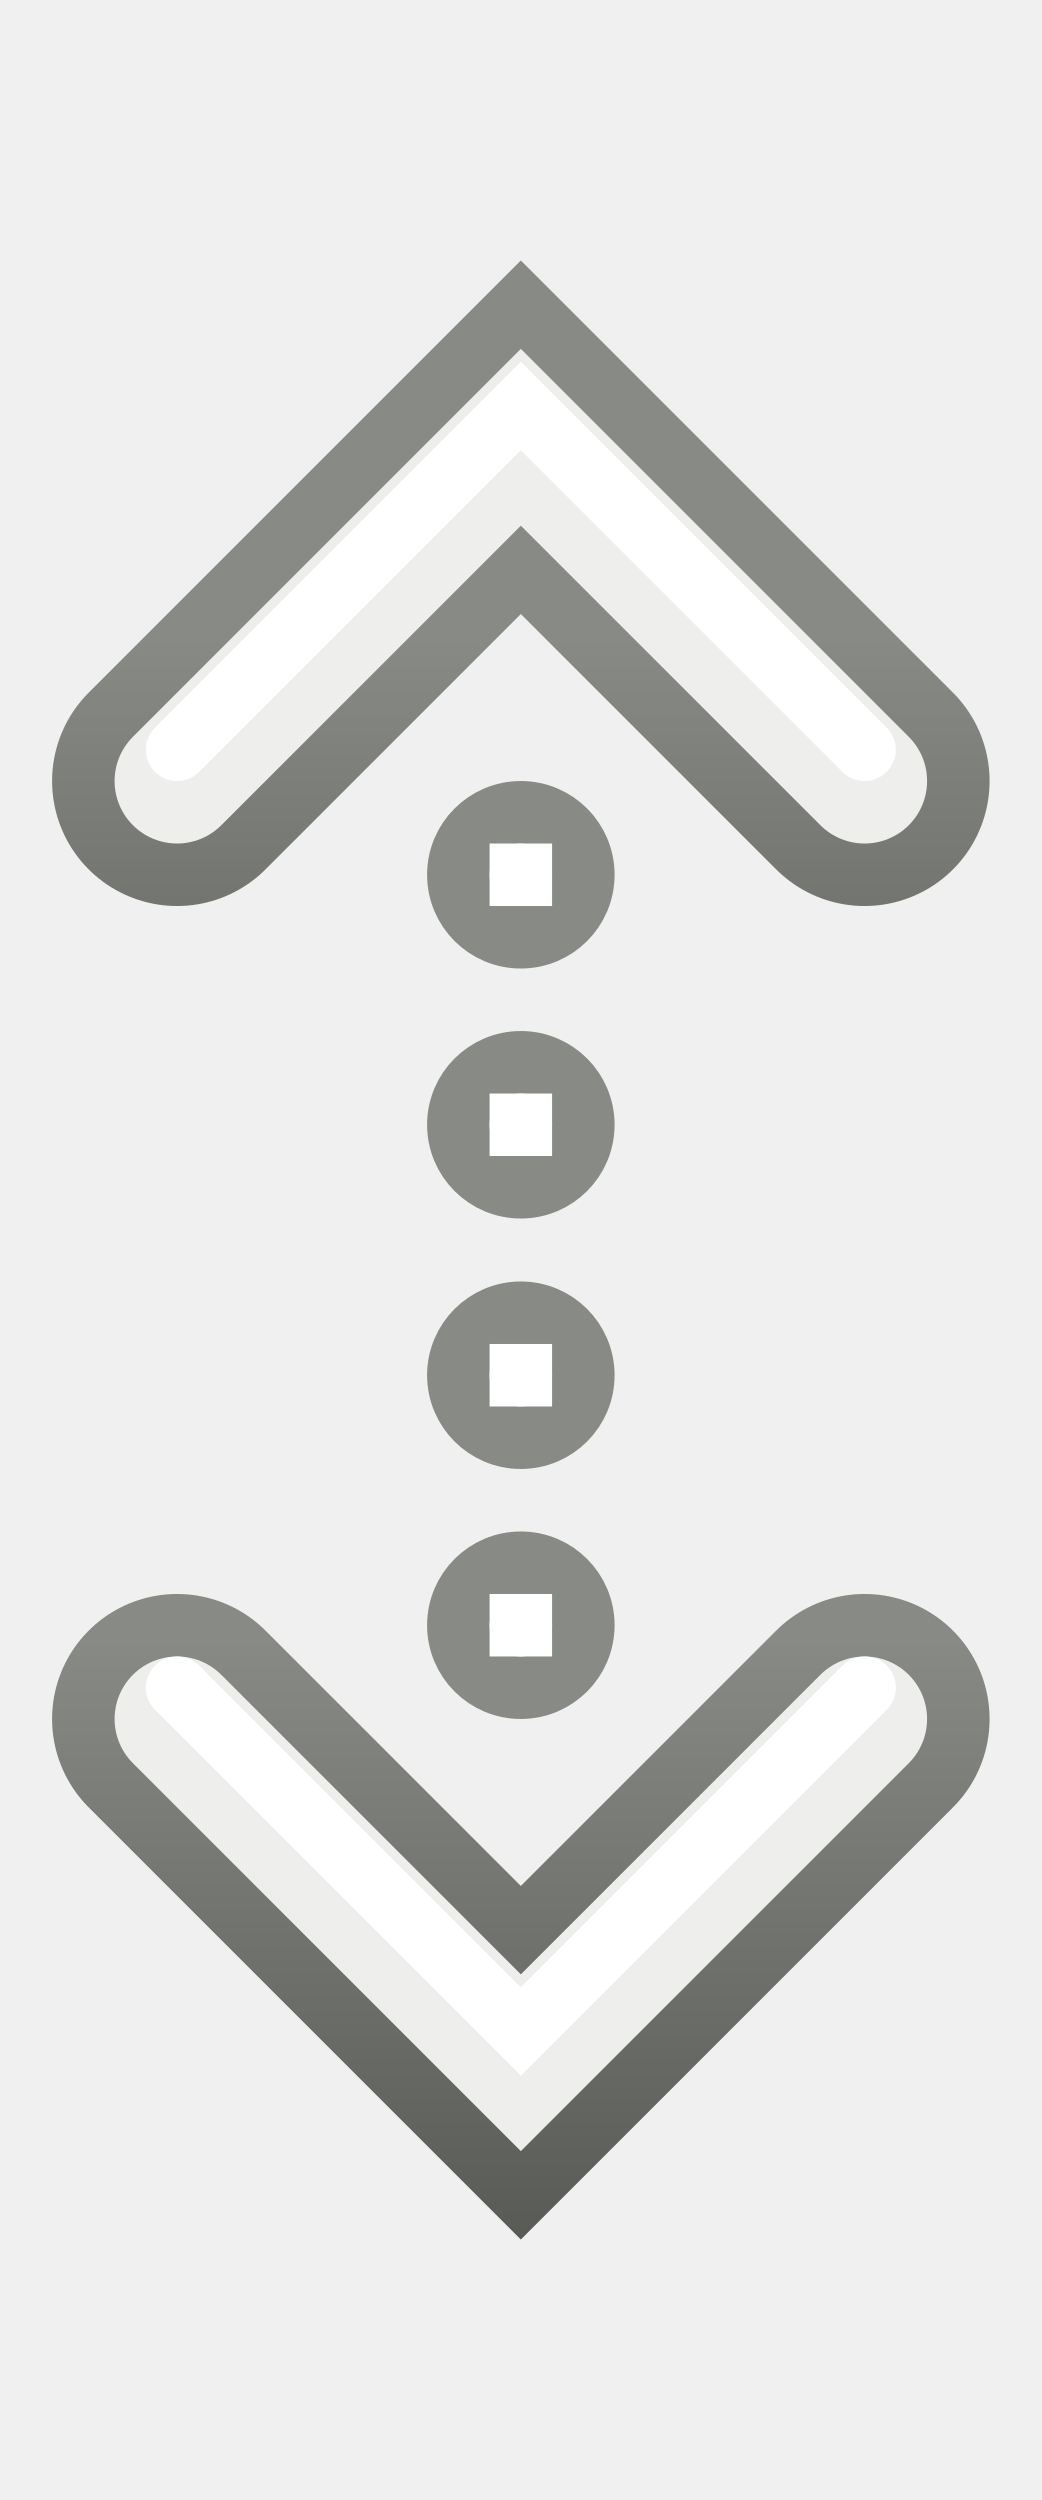
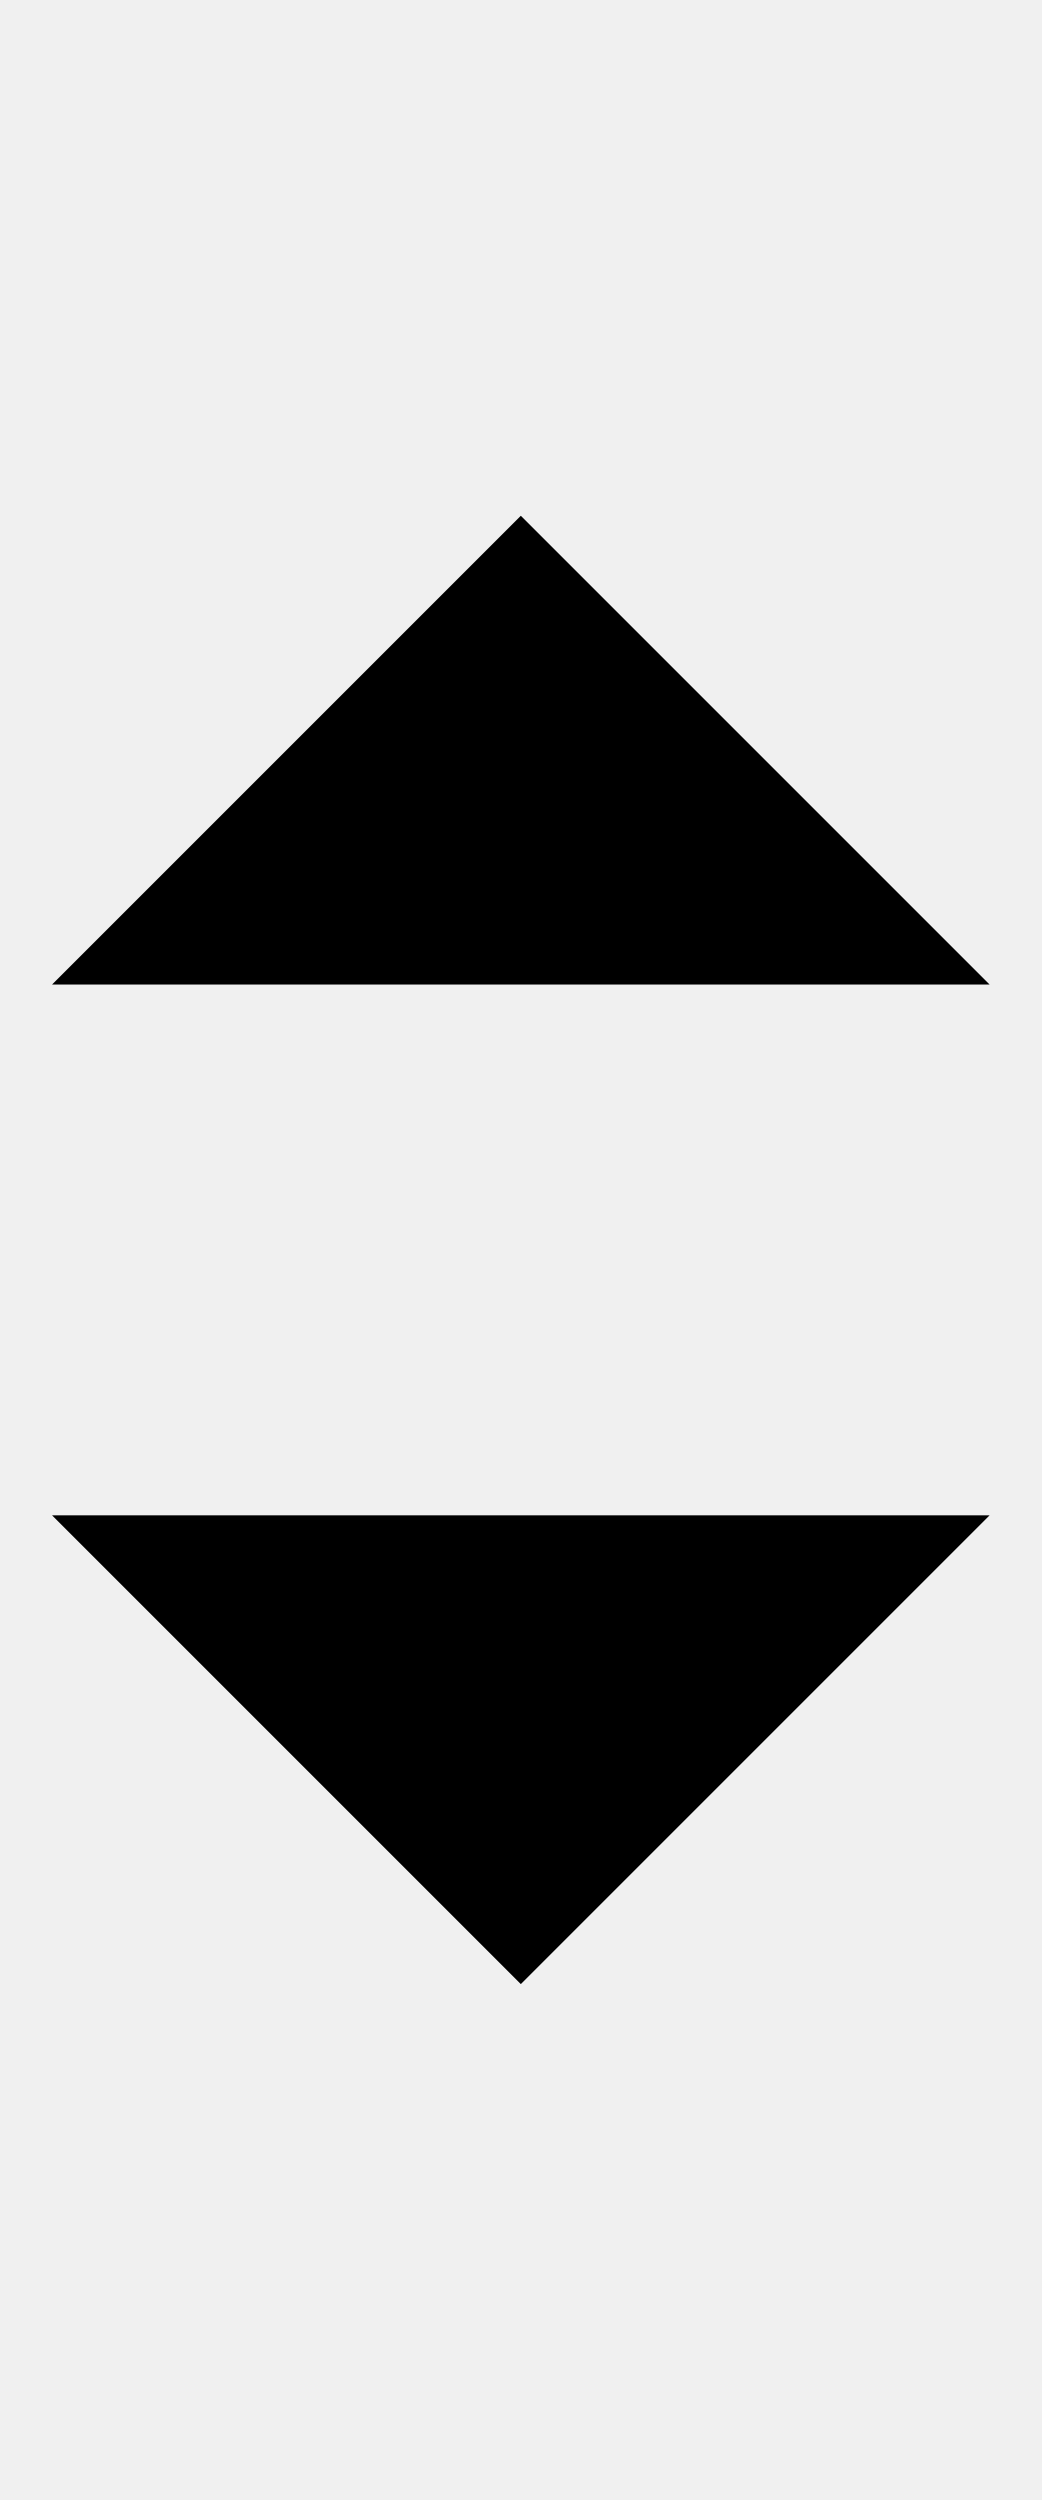
- <svg xmlns="http://www.w3.org/2000/svg" xmlns:xlink="http://www.w3.org/1999/xlink" width="5" height="12" id="svg2987" version="1.1">
+ <svg xmlns="http://www.w3.org/2000/svg" xmlns:xlink="http://www.w3.org/1999/xlink" version="1.1" width="5" height="12" id="svg2987">
  <defs id="defs2989">
-     <linearGradient xlink:href="#linearGradient4022-2-0-9-1" id="linearGradient4884-8-0" x1="31.341" y1="235.032" x2="31.341" y2="224.676" gradientUnits="userSpaceOnUse" gradientTransform="matrix(-1,0,0,1,63,0)" />
+     <linearGradient x1="31.341" y1="235.032" x2="31.341" y2="224.676" id="linearGradient4884-8-0" xlink:href="#linearGradient4022-2-0-9-1" gradientUnits="userSpaceOnUse" gradientTransform="matrix(-1,0,0,1,63,0)" />
    <linearGradient id="linearGradient4022-2-0-9-1">
-       <stop style="stop-color:#555753;stop-opacity:1" offset="0" id="stop4024-2-8-8-2" />
-       <stop style="stop-color:#babdb6;stop-opacity:1" offset="1" id="stop4026-8-3-0-8" />
+       <stop id="stop4024-2-8-8-2" style="stop-color:#555753;stop-opacity:1" offset="0" />
+       <stop id="stop4026-8-3-0-8" style="stop-color:#babdb6;stop-opacity:1" offset="1" />
    </linearGradient>
-     <linearGradient xlink:href="#linearGradient4022-2-0" id="linearGradient4884" x1="31.341" y1="235.032" x2="31.341" y2="224.676" gradientUnits="userSpaceOnUse" />
+     <linearGradient x1="31.341" y1="235.032" x2="31.341" y2="224.676" id="linearGradient4884" xlink:href="#linearGradient4022-2-0" gradientUnits="userSpaceOnUse" />
    <linearGradient id="linearGradient4022-2-0">
-       <stop style="stop-color:#555753;stop-opacity:1" offset="0" id="stop4024-2-8" />
-       <stop style="stop-color:#babdb6;stop-opacity:1" offset="1" id="stop4026-8-3" />
+       <stop id="stop4024-2-8" style="stop-color:#555753;stop-opacity:1" offset="0" />
+       <stop id="stop4026-8-3" style="stop-color:#babdb6;stop-opacity:1" offset="1" />
    </linearGradient>
    <linearGradient id="linearGradient5066">
-       <stop id="stop5068" offset="0" style="stop-color:#555753;stop-opacity:1" />
-       <stop id="stop5070" offset="1" style="stop-color:#888a85;stop-opacity:1" />
+       <stop id="stop5068" style="stop-color:#555753;stop-opacity:1" offset="0" />
+       <stop id="stop5070" style="stop-color:#888a85;stop-opacity:1" offset="1" />
    </linearGradient>
-     <linearGradient xlink:href="#linearGradient4022-2-0" id="linearGradient3083" gradientUnits="userSpaceOnUse" x1="31.341" y1="235.032" x2="31.341" y2="224.676" />
-     <linearGradient xlink:href="#linearGradient5066" id="linearGradient3097" gradientUnits="userSpaceOnUse" gradientTransform="translate(-22.42475,-224.7356)" x1="31.341" y1="235.032" x2="31.341" y2="224.676" />
-     <linearGradient xlink:href="#linearGradient4022-2-0-4" id="linearGradient4884-2" x1="31.341" y1="235.032" x2="31.341" y2="224.676" gradientUnits="userSpaceOnUse" />
+     <linearGradient x1="31.341" y1="235.032" x2="31.341" y2="224.676" id="linearGradient3083" xlink:href="#linearGradient4022-2-0" gradientUnits="userSpaceOnUse" />
+     <linearGradient x1="31.341" y1="235.032" x2="31.341" y2="224.676" id="linearGradient3097" xlink:href="#linearGradient5066" gradientUnits="userSpaceOnUse" gradientTransform="translate(-22.42475,-224.7356)" />
+     <linearGradient x1="31.341" y1="235.032" x2="31.341" y2="224.676" id="linearGradient4884-2" xlink:href="#linearGradient4022-2-0-4" gradientUnits="userSpaceOnUse" />
    <linearGradient id="linearGradient4022-2-0-4">
-       <stop style="stop-color:#555753;stop-opacity:1" offset="0" id="stop4024-2-8-9" />
-       <stop style="stop-color:#babdb6;stop-opacity:1" offset="1" id="stop4026-8-3-3" />
+       <stop id="stop4024-2-8-9" style="stop-color:#555753;stop-opacity:1" offset="0" />
+       <stop id="stop4026-8-3-3" style="stop-color:#babdb6;stop-opacity:1" offset="1" />
    </linearGradient>
-     <linearGradient xlink:href="#linearGradient4022-2-0-3-3-5-3" id="linearGradient4884-0-6-8-7" x1="31.341" y1="235.032" x2="31.341" y2="224.676" gradientUnits="userSpaceOnUse" gradientTransform="matrix(0,-1,-1,0,258,257)" />
+     <linearGradient x1="31.341" y1="235.032" x2="31.341" y2="224.676" id="linearGradient4884-0-6-8-7" xlink:href="#linearGradient4022-2-0-3-3-5-3" gradientUnits="userSpaceOnUse" gradientTransform="matrix(0,-1,-1,0,258,257)" />
    <linearGradient id="linearGradient4022-2-0-3-3-5-3">
-       <stop style="stop-color:#555753;stop-opacity:1" offset="0" id="stop4024-2-8-3-1-6-2" />
-       <stop style="stop-color:#babdb6;stop-opacity:1" offset="1" id="stop4026-8-3-7-4-9-3" />
+       <stop id="stop4024-2-8-3-1-6-2" style="stop-color:#555753;stop-opacity:1" offset="0" />
+       <stop id="stop4026-8-3-7-4-9-3" style="stop-color:#babdb6;stop-opacity:1" offset="1" />
    </linearGradient>
-     <linearGradient xlink:href="#linearGradient4022-2-0-3-3" id="linearGradient4884-0-6" x1="31.341" y1="235.032" x2="31.341" y2="224.676" gradientUnits="userSpaceOnUse" gradientTransform="matrix(0,-1,1,0,-195,257)" />
+     <linearGradient x1="31.341" y1="235.032" x2="31.341" y2="224.676" id="linearGradient4884-0-6" xlink:href="#linearGradient4022-2-0-3-3" gradientUnits="userSpaceOnUse" gradientTransform="matrix(0,-1,1,0,-195,257)" />
    <linearGradient id="linearGradient4022-2-0-3-3">
-       <stop style="stop-color:#555753;stop-opacity:1" offset="0" id="stop4024-2-8-3-1" />
-       <stop style="stop-color:#babdb6;stop-opacity:1" offset="1" id="stop4026-8-3-7-4" />
+       <stop id="stop4024-2-8-3-1" style="stop-color:#555753;stop-opacity:1" offset="0" />
+       <stop id="stop4026-8-3-7-4" style="stop-color:#babdb6;stop-opacity:1" offset="1" />
    </linearGradient>
-     <linearGradient xlink:href="#linearGradient5066-0-5" id="linearGradient4886-7-3" gradientUnits="userSpaceOnUse" x1="31.341" y1="235.032" x2="31.341" y2="224.676" gradientTransform="matrix(0,-1,1,0,-195,257)" />
+     <linearGradient x1="31.341" y1="235.032" x2="31.341" y2="224.676" id="linearGradient4886-7-3" xlink:href="#linearGradient5066-0-5" gradientUnits="userSpaceOnUse" gradientTransform="matrix(0,-1,1,0,-195,257)" />
    <linearGradient id="linearGradient5066-0-5">
-       <stop id="stop5068-1-4" offset="0" style="stop-color:#555753;stop-opacity:1" />
-       <stop id="stop5070-1-9" offset="1" style="stop-color:#888a85;stop-opacity:1" />
+       <stop id="stop5068-1-4" style="stop-color:#555753;stop-opacity:1" offset="0" />
+       <stop id="stop5070-1-9" style="stop-color:#888a85;stop-opacity:1" offset="1" />
    </linearGradient>
-     <linearGradient xlink:href="#linearGradient4022-2-0-3-3-5-3-2" id="linearGradient4884-0-6-8-7-5" x1="31.341" y1="235.032" x2="31.341" y2="224.676" gradientUnits="userSpaceOnUse" gradientTransform="matrix(0,-1,-1,0,258,257)" />
+     <linearGradient x1="31.341" y1="235.032" x2="31.341" y2="224.676" id="linearGradient4884-0-6-8-7-5" xlink:href="#linearGradient4022-2-0-3-3-5-3-2" gradientUnits="userSpaceOnUse" gradientTransform="matrix(0,-1,-1,0,258,257)" />
    <linearGradient id="linearGradient4022-2-0-3-3-5-3-2">
-       <stop style="stop-color:#555753;stop-opacity:1" offset="0" id="stop4024-2-8-3-1-6-2-3" />
-       <stop style="stop-color:#babdb6;stop-opacity:1" offset="1" id="stop4026-8-3-7-4-9-3-5" />
+       <stop id="stop4024-2-8-3-1-6-2-3" style="stop-color:#555753;stop-opacity:1" offset="0" />
+       <stop id="stop4026-8-3-7-4-9-3-5" style="stop-color:#babdb6;stop-opacity:1" offset="1" />
    </linearGradient>
-     <linearGradient xlink:href="#linearGradient5066-0-5-9-0" id="linearGradient4886-7-3-4-8" gradientUnits="userSpaceOnUse" x1="31.341" y1="235.032" x2="31.341" y2="224.676" gradientTransform="matrix(0,-1,-1,0,258,257)" />
+     <linearGradient x1="31.341" y1="235.032" x2="31.341" y2="224.676" id="linearGradient4886-7-3-4-8" xlink:href="#linearGradient5066-0-5-9-0" gradientUnits="userSpaceOnUse" gradientTransform="matrix(0,-1,-1,0,258,257)" />
    <linearGradient id="linearGradient5066-0-5-9-0">
-       <stop id="stop5068-1-4-8-0" offset="0" style="stop-color:#555753;stop-opacity:1" />
-       <stop id="stop5070-1-9-9-9" offset="1" style="stop-color:#888a85;stop-opacity:1" />
+       <stop id="stop5068-1-4-8-0" style="stop-color:#555753;stop-opacity:1" offset="0" />
+       <stop id="stop5070-1-9-9-9" style="stop-color:#888a85;stop-opacity:1" offset="1" />
    </linearGradient>
-     <linearGradient xlink:href="#linearGradient5066-0-5" id="linearGradient3595" gradientUnits="userSpaceOnUse" gradientTransform="matrix(0,-1,1,0,-195,257)" x1="31.341" y1="235.032" x2="31.341" y2="224.676" />
-     <linearGradient xlink:href="#linearGradient4022-2-0-3-3" id="linearGradient3597" gradientUnits="userSpaceOnUse" gradientTransform="matrix(0,-1,1,0,-195,257)" x1="31.341" y1="235.032" x2="31.341" y2="224.676" />
-     <linearGradient xlink:href="#linearGradient5066-0-5-9-0" id="linearGradient3599" gradientUnits="userSpaceOnUse" gradientTransform="matrix(0,-1,-1,0,258,257)" x1="31.341" y1="235.032" x2="31.341" y2="224.676" />
-     <linearGradient xlink:href="#linearGradient4022-2-0-3-3-5-3-2" id="linearGradient3601" gradientUnits="userSpaceOnUse" gradientTransform="matrix(0,-1,-1,0,258,257)" x1="31.341" y1="235.032" x2="31.341" y2="224.676" />
-     <linearGradient xlink:href="#linearGradient5066-0-5-9-0" id="linearGradient3621" gradientUnits="userSpaceOnUse" gradientTransform="matrix(0,-1,-1,0,258,257)" x1="31.341" y1="235.032" x2="31.341" y2="224.676" />
-     <linearGradient xlink:href="#linearGradient4022-2-0-3-3-5-3-2" id="linearGradient3623" gradientUnits="userSpaceOnUse" gradientTransform="matrix(0,-1,-1,0,258,257)" x1="31.341" y1="235.032" x2="31.341" y2="224.676" />
-     <linearGradient xlink:href="#linearGradient5066-0-5" id="linearGradient3625" gradientUnits="userSpaceOnUse" gradientTransform="matrix(0,-1,1,0,-195,257)" x1="31.341" y1="235.032" x2="31.341" y2="224.676" />
-     <linearGradient xlink:href="#linearGradient4022-2-0-3-3" id="linearGradient3627" gradientUnits="userSpaceOnUse" gradientTransform="matrix(0,-1,1,0,-195,257)" x1="31.341" y1="235.032" x2="31.341" y2="224.676" />
-     <linearGradient xlink:href="#linearGradient5066-0-5-9-0" id="linearGradient3645" gradientUnits="userSpaceOnUse" gradientTransform="matrix(0,-1,-1,0,258,257)" x1="31.341" y1="235.032" x2="31.341" y2="224.676" />
-     <linearGradient xlink:href="#linearGradient4022-2-0-3-3-5-3-2" id="linearGradient3647" gradientUnits="userSpaceOnUse" gradientTransform="matrix(0,-1,-1,0,258,257)" x1="31.341" y1="235.032" x2="31.341" y2="224.676" />
-     <linearGradient xlink:href="#linearGradient5066-0-5" id="linearGradient3669" gradientUnits="userSpaceOnUse" gradientTransform="matrix(0,-1,1,0,-195,257)" x1="31.341" y1="235.032" x2="31.341" y2="224.676" />
-     <linearGradient xlink:href="#linearGradient4022-2-0-3-3" id="linearGradient3671" gradientUnits="userSpaceOnUse" gradientTransform="matrix(0,-1,1,0,-195,257)" x1="31.341" y1="235.032" x2="31.341" y2="224.676" />
-     <linearGradient xlink:href="#linearGradient5066-0-5-9-0" id="linearGradient3673" gradientUnits="userSpaceOnUse" gradientTransform="matrix(0,-1,-1,0,258,257)" x1="31.341" y1="235.032" x2="31.341" y2="224.676" />
-     <linearGradient xlink:href="#linearGradient4022-2-0-3-3-5-3-2" id="linearGradient3675" gradientUnits="userSpaceOnUse" gradientTransform="matrix(0,-1,-1,0,258,257)" x1="31.341" y1="235.032" x2="31.341" y2="224.676" />
+     <linearGradient x1="31.341" y1="235.032" x2="31.341" y2="224.676" id="linearGradient3595" xlink:href="#linearGradient5066-0-5" gradientUnits="userSpaceOnUse" gradientTransform="matrix(0,-1,1,0,-195,257)" />
+     <linearGradient x1="31.341" y1="235.032" x2="31.341" y2="224.676" id="linearGradient3597" xlink:href="#linearGradient4022-2-0-3-3" gradientUnits="userSpaceOnUse" gradientTransform="matrix(0,-1,1,0,-195,257)" />
+     <linearGradient x1="31.341" y1="235.032" x2="31.341" y2="224.676" id="linearGradient3599" xlink:href="#linearGradient5066-0-5-9-0" gradientUnits="userSpaceOnUse" gradientTransform="matrix(0,-1,-1,0,258,257)" />
+     <linearGradient x1="31.341" y1="235.032" x2="31.341" y2="224.676" id="linearGradient3601" xlink:href="#linearGradient4022-2-0-3-3-5-3-2" gradientUnits="userSpaceOnUse" gradientTransform="matrix(0,-1,-1,0,258,257)" />
+     <linearGradient x1="31.341" y1="235.032" x2="31.341" y2="224.676" id="linearGradient3621" xlink:href="#linearGradient5066-0-5-9-0" gradientUnits="userSpaceOnUse" gradientTransform="matrix(0,-1,-1,0,258,257)" />
+     <linearGradient x1="31.341" y1="235.032" x2="31.341" y2="224.676" id="linearGradient3623" xlink:href="#linearGradient4022-2-0-3-3-5-3-2" gradientUnits="userSpaceOnUse" gradientTransform="matrix(0,-1,-1,0,258,257)" />
+     <linearGradient x1="31.341" y1="235.032" x2="31.341" y2="224.676" id="linearGradient3625" xlink:href="#linearGradient5066-0-5" gradientUnits="userSpaceOnUse" gradientTransform="matrix(0,-1,1,0,-195,257)" />
+     <linearGradient x1="31.341" y1="235.032" x2="31.341" y2="224.676" id="linearGradient3627" xlink:href="#linearGradient4022-2-0-3-3" gradientUnits="userSpaceOnUse" gradientTransform="matrix(0,-1,1,0,-195,257)" />
+     <linearGradient x1="31.341" y1="235.032" x2="31.341" y2="224.676" id="linearGradient3645" xlink:href="#linearGradient5066-0-5-9-0" gradientUnits="userSpaceOnUse" gradientTransform="matrix(0,-1,-1,0,258,257)" />
+     <linearGradient x1="31.341" y1="235.032" x2="31.341" y2="224.676" id="linearGradient3647" xlink:href="#linearGradient4022-2-0-3-3-5-3-2" gradientUnits="userSpaceOnUse" gradientTransform="matrix(0,-1,-1,0,258,257)" />
+     <linearGradient x1="31.341" y1="235.032" x2="31.341" y2="224.676" id="linearGradient3669" xlink:href="#linearGradient5066-0-5" gradientUnits="userSpaceOnUse" gradientTransform="matrix(0,-1,1,0,-195,257)" />
+     <linearGradient x1="31.341" y1="235.032" x2="31.341" y2="224.676" id="linearGradient3671" xlink:href="#linearGradient4022-2-0-3-3" gradientUnits="userSpaceOnUse" gradientTransform="matrix(0,-1,1,0,-195,257)" />
+     <linearGradient x1="31.341" y1="235.032" x2="31.341" y2="224.676" id="linearGradient3673" xlink:href="#linearGradient5066-0-5-9-0" gradientUnits="userSpaceOnUse" gradientTransform="matrix(0,-1,-1,0,258,257)" />
+     <linearGradient x1="31.341" y1="235.032" x2="31.341" y2="224.676" id="linearGradient3675" xlink:href="#linearGradient4022-2-0-3-3-5-3-2" gradientUnits="userSpaceOnUse" gradientTransform="matrix(0,-1,-1,0,258,257)" />
  </defs>
-   <g id="layer1" transform="translate(0,-4)">
-     <g id="g3649" transform="translate(0,-0.5448884)">
-       <g transform="matrix(0,0.3,-0.3,0,70.45,-1.306223)" id="g4946-7" style="display:inline;enable-background:new">
-         <g id="g4873-1" style="stroke:url(#linearGradient3671)">
-           <path id="path2932-4-9" d="m 32,221 -5.5,5.5 5.5,5.5" style="fill:none;stroke:url(#linearGradient3669);stroke-width:4;stroke-linecap:round;stroke-linejoin:miter;stroke-miterlimit:4;stroke-opacity:1;stroke-dasharray:none;display:inline;enable-background:new" />
-           <path transform="matrix(1,0,0,-1,353,447)" d="m -318.5,220.5 c 0,0.552 -0.448,1 -1,1 -0.552,0 -1,-0.448 -1,-1 0,-0.552 0.448,-1 1,-1 0.552,0 1,0.448 1,1 z" id="path13134-6-1-3-8-0-6" style="color:#000000;fill:#eeeeec;fill-opacity:1;fill-rule:nonzero;stroke:#888a85;stroke-width:1;stroke-linecap:round;stroke-linejoin:round;stroke-miterlimit:4;stroke-opacity:1;stroke-dasharray:none;stroke-dashoffset:0;marker:none;visibility:visible;display:inline;overflow:visible;enable-background:new" />
-           <path transform="matrix(1,0,0,-1,357,447)" d="m -318.5,220.5 c 0,0.552 -0.448,1 -1,1 -0.552,0 -1,-0.448 -1,-1 0,-0.552 0.448,-1 1,-1 0.552,0 1,0.448 1,1 z" id="path13134-6-1-3-8-7-6" style="color:#000000;fill:#eeeeec;fill-opacity:1;fill-rule:nonzero;stroke:#888a85;stroke-width:1;stroke-linecap:round;stroke-linejoin:round;stroke-miterlimit:4;stroke-opacity:1;stroke-dasharray:none;stroke-dashoffset:0;marker:none;visibility:visible;display:inline;overflow:visible;enable-background:new" />
-         </g>
-         <path style="fill:none;stroke:#eeeeec;stroke-width:2;stroke-linecap:round;stroke-linejoin:miter;stroke-miterlimit:4;stroke-opacity:1;stroke-dasharray:none" d="m 32,221 -5.5,5.5 5.5,5.5" id="path2932-40" />
-         <rect style="color:#000000;fill:#ffffff;fill-opacity:1;fill-rule:nonzero;stroke:none;stroke-width:1;marker:none;visibility:visible;display:inline;overflow:visible;enable-background:new" id="rect13158-2-2-0-5-6" width="1" height="1" x="33" y="-227" rx="0" ry="0" transform="scale(1,-1)" />
-         <rect style="color:#000000;fill:#ffffff;fill-opacity:1;fill-rule:nonzero;stroke:none;stroke-width:1;marker:none;visibility:visible;display:inline;overflow:visible;enable-background:new" id="rect13158-2-2-0-2-3" width="1" height="1" x="37" y="-227" rx="0" ry="0" transform="scale(1,-1)" />
-         <path id="path2932-0-9" d="m 31.5,221 -5.5,5.5 5.5,5.5" style="fill:none;stroke:#ffffff;stroke-width:1;stroke-linecap:round;stroke-linejoin:miter;stroke-miterlimit:4;stroke-opacity:1;stroke-dasharray:none;display:inline;enable-background:new" />
-       </g>
-       <g transform="matrix(0,-0.3,-0.3,0,70.45,22.396)" id="g4946-7-4" style="display:inline;enable-background:new">
-         <g id="g4873-1-7" style="stroke:url(#linearGradient3675)">
-           <path id="path2932-4-9-8" d="m 32,221 -5.5,5.5 5.5,5.5" style="fill:none;stroke:url(#linearGradient3673);stroke-width:4;stroke-linecap:round;stroke-linejoin:miter;stroke-miterlimit:4;stroke-opacity:1;stroke-dasharray:none;display:inline;enable-background:new" />
-           <path transform="matrix(1,0,0,-1,353,447)" d="m -318.5,220.5 c 0,0.552 -0.448,1 -1,1 -0.552,0 -1,-0.448 -1,-1 0,-0.552 0.448,-1 1,-1 0.552,0 1,0.448 1,1 z" id="path13134-6-1-3-8-0-6-3" style="color:#000000;fill:#eeeeec;fill-opacity:1;fill-rule:nonzero;stroke:#888a85;stroke-width:1;stroke-linecap:round;stroke-linejoin:round;stroke-miterlimit:4;stroke-opacity:1;stroke-dasharray:none;stroke-dashoffset:0;marker:none;visibility:visible;display:inline;overflow:visible;enable-background:new" />
-           <path transform="matrix(1,0,0,-1,357,447)" d="m -318.5,220.5 c 0,0.552 -0.448,1 -1,1 -0.552,0 -1,-0.448 -1,-1 0,-0.552 0.448,-1 1,-1 0.552,0 1,0.448 1,1 z" id="path13134-6-1-3-8-7-6-3" style="color:#000000;fill:#eeeeec;fill-opacity:1;fill-rule:nonzero;stroke:#888a85;stroke-width:1;stroke-linecap:round;stroke-linejoin:round;stroke-miterlimit:4;stroke-opacity:1;stroke-dasharray:none;stroke-dashoffset:0;marker:none;visibility:visible;display:inline;overflow:visible;enable-background:new" />
-         </g>
-         <path style="fill:none;stroke:#eeeeec;stroke-width:2;stroke-linecap:round;stroke-linejoin:miter;stroke-miterlimit:4;stroke-opacity:1;stroke-dasharray:none" d="m 32,221 -5.5,5.5 5.5,5.5" id="path2932-40-0" />
-         <rect style="color:#000000;fill:#ffffff;fill-opacity:1;fill-rule:nonzero;stroke:none;stroke-width:1;marker:none;visibility:visible;display:inline;overflow:visible;enable-background:new" id="rect13158-2-2-0-5-6-4" width="1" height="1" x="33" y="-227" rx="0" ry="0" transform="scale(1,-1)" />
-         <rect style="color:#000000;fill:#ffffff;fill-opacity:1;fill-rule:nonzero;stroke:none;stroke-width:1;marker:none;visibility:visible;display:inline;overflow:visible;enable-background:new" id="rect13158-2-2-0-2-3-4" width="1" height="1" x="37" y="-227" rx="0" ry="0" transform="scale(1,-1)" />
-         <path id="path2932-0-9-9" d="m 32.5,221 -5.5,5.5 5.5,5.5" style="fill:none;stroke:#ffffff;stroke-width:1;stroke-linecap:round;stroke-linejoin:miter;stroke-miterlimit:4;stroke-opacity:1;stroke-dasharray:none;display:inline;enable-background:new" />
-       </g>
+   <g transform="translate(0,-4)" id="layer1">
+     <g transform="translate(0,-0.0343154)" id="g15065">
+       <path d="m 0.25,11.308 2.25,2.25 2.25,-2.25 z" id="path6400" style="fill-opacity:1;stroke:none" />
+       <path d="m 0.25,8.76 2.25,-2.25 2.25,2.25 z" id="path6400-9" style="fill-opacity:1;stroke:none" />
    </g>
  </g>
</svg>
